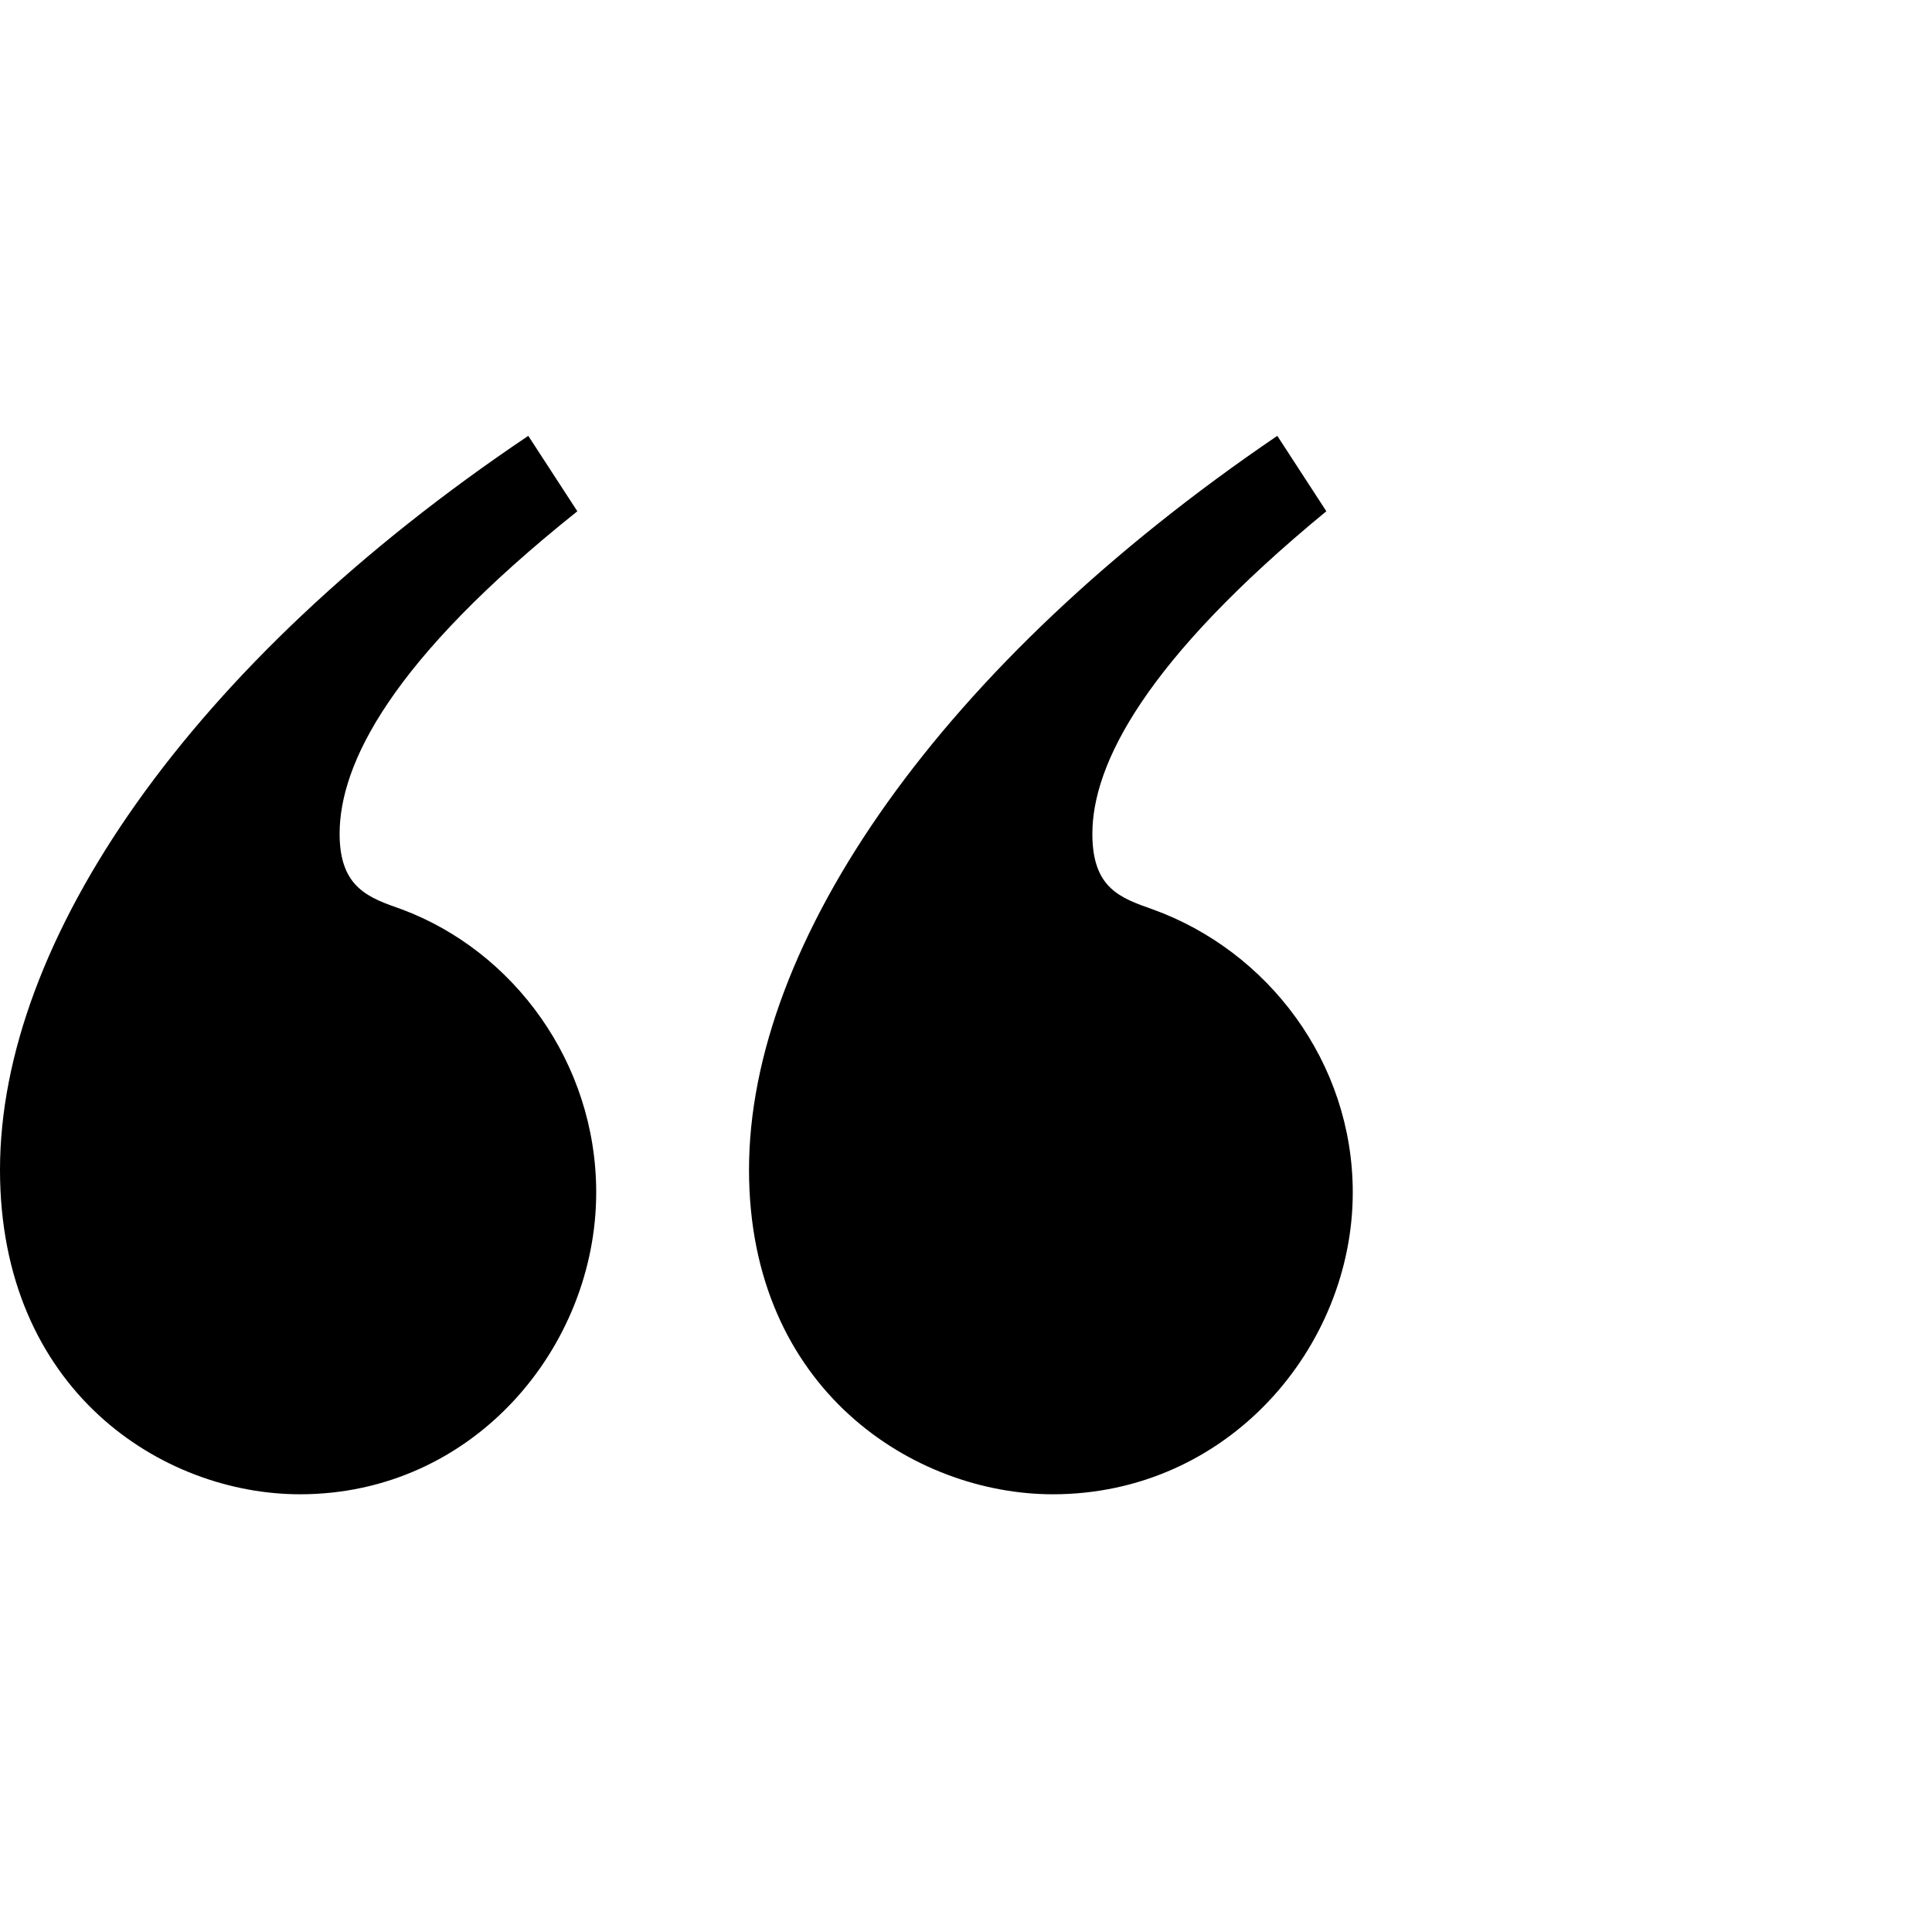
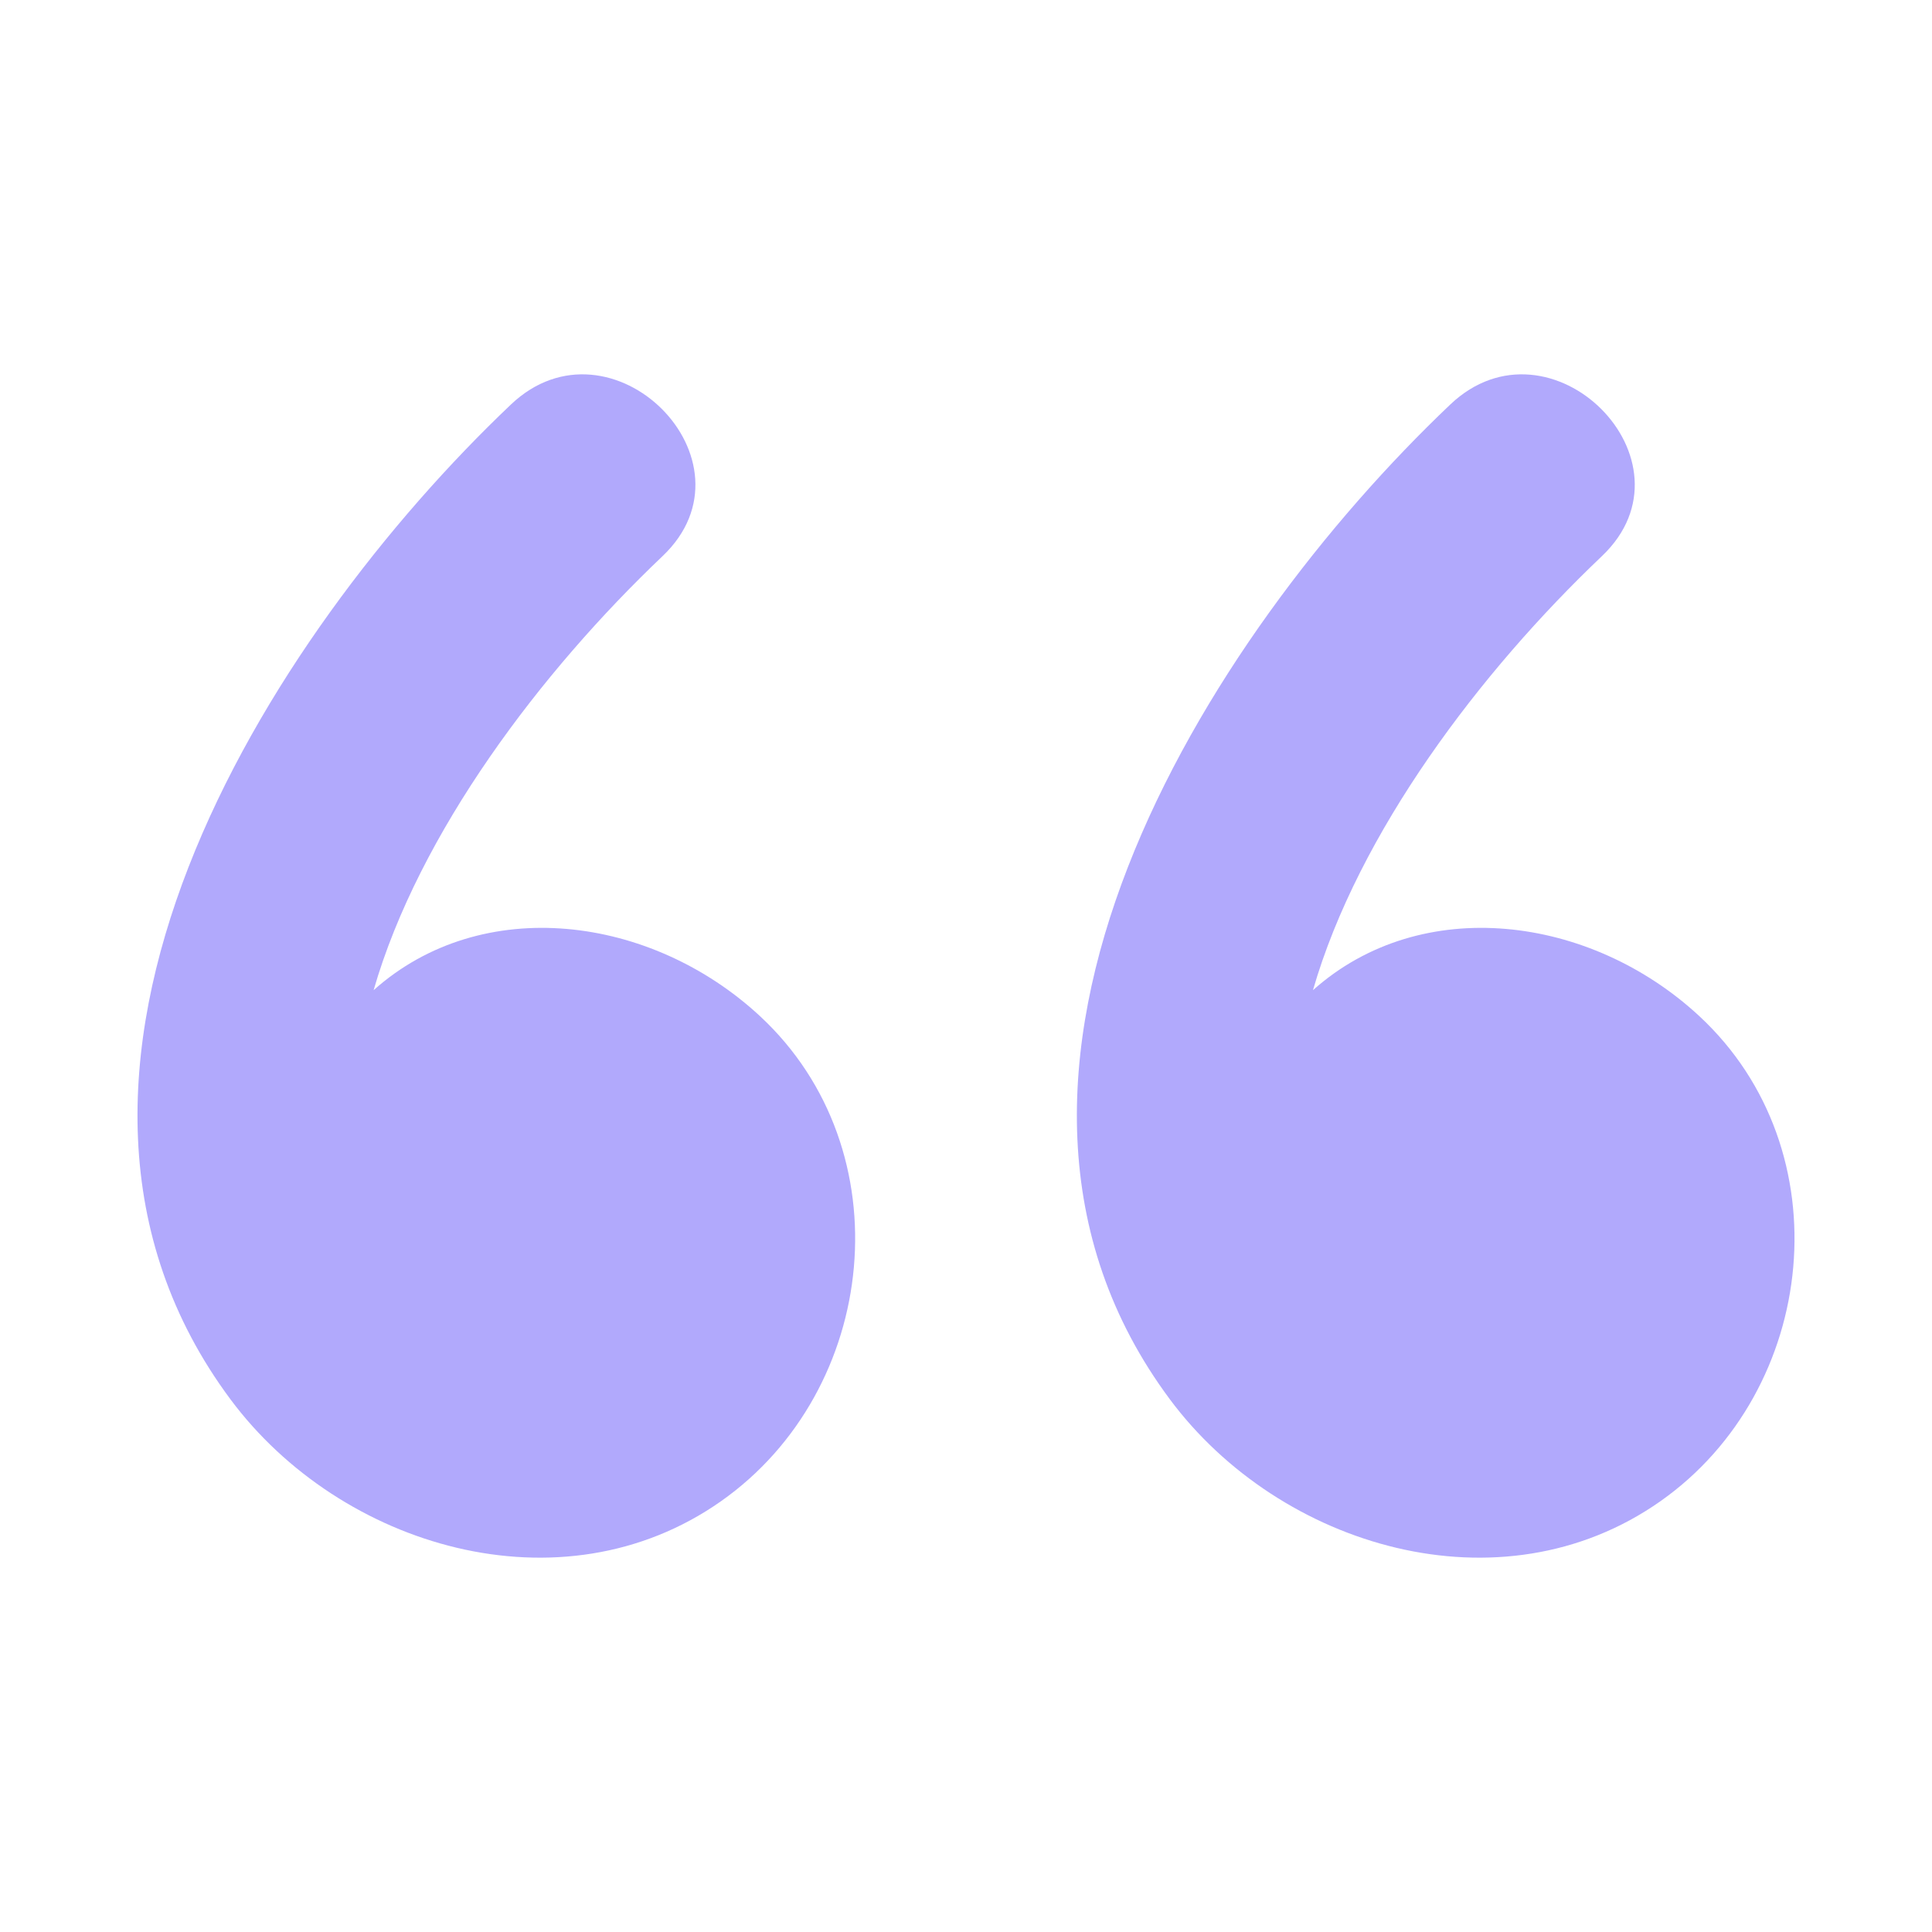
- <svg xmlns="http://www.w3.org/2000/svg" height="30px" viewBox="0 0 32 32" version="1.1">
-   <path d="M9.563 8.469l-0.813-1.25c-5.625 3.781-8.75 8.375-8.75 12.156 0 3.656 2.688 5.375 4.969 5.375 2.875 0 4.906-2.438 4.906-5 0-2.156-1.375-4-3.219-4.688-0.531-0.188-1.031-0.344-1.031-1.25 0-1.156 0.844-2.875 3.938-5.344zM21.969 8.469l-0.813-1.25c-5.563 3.781-8.75 8.375-8.75 12.156 0 3.656 2.75 5.375 5.031 5.375 2.906 0 4.969-2.438 4.969-5 0-2.156-1.406-4-3.313-4.688-0.531-0.188-1-0.344-1-1.25 0-1.156 0.875-2.875 3.875-5.344z" />
+ <svg xmlns="http://www.w3.org/2000/svg" width="25px" height="25px" viewBox="0 0 290 290" fill="#B1A9FC">
+   <path d="M114.05 152.5c-16.34-15.14-41.68-18.41-57.97-3.87 6.84-23.69 25.16-47.85 43.37-65.15 15.05-14.3-7.74-37.03-22.76-22.76-36.64 34.79-78.36 100.55-42.1 149.32 16.49 22.17 49.63 32.17 73.62 15.31 23.73-16.68 27.55-52.73 5.84-72.85zm141 0c-16.34-15.14-41.68-18.41-57.97-3.87 6.84-23.69 25.16-47.85 43.37-65.15 15.05-14.3-7.74-37.03-22.76-22.76-36.64 34.8-78.36 100.56-42.09 149.32 16.49 22.17 49.63 32.17 73.62 15.31 23.72-16.68 27.54-52.73 5.83-72.85z" />
</svg>
